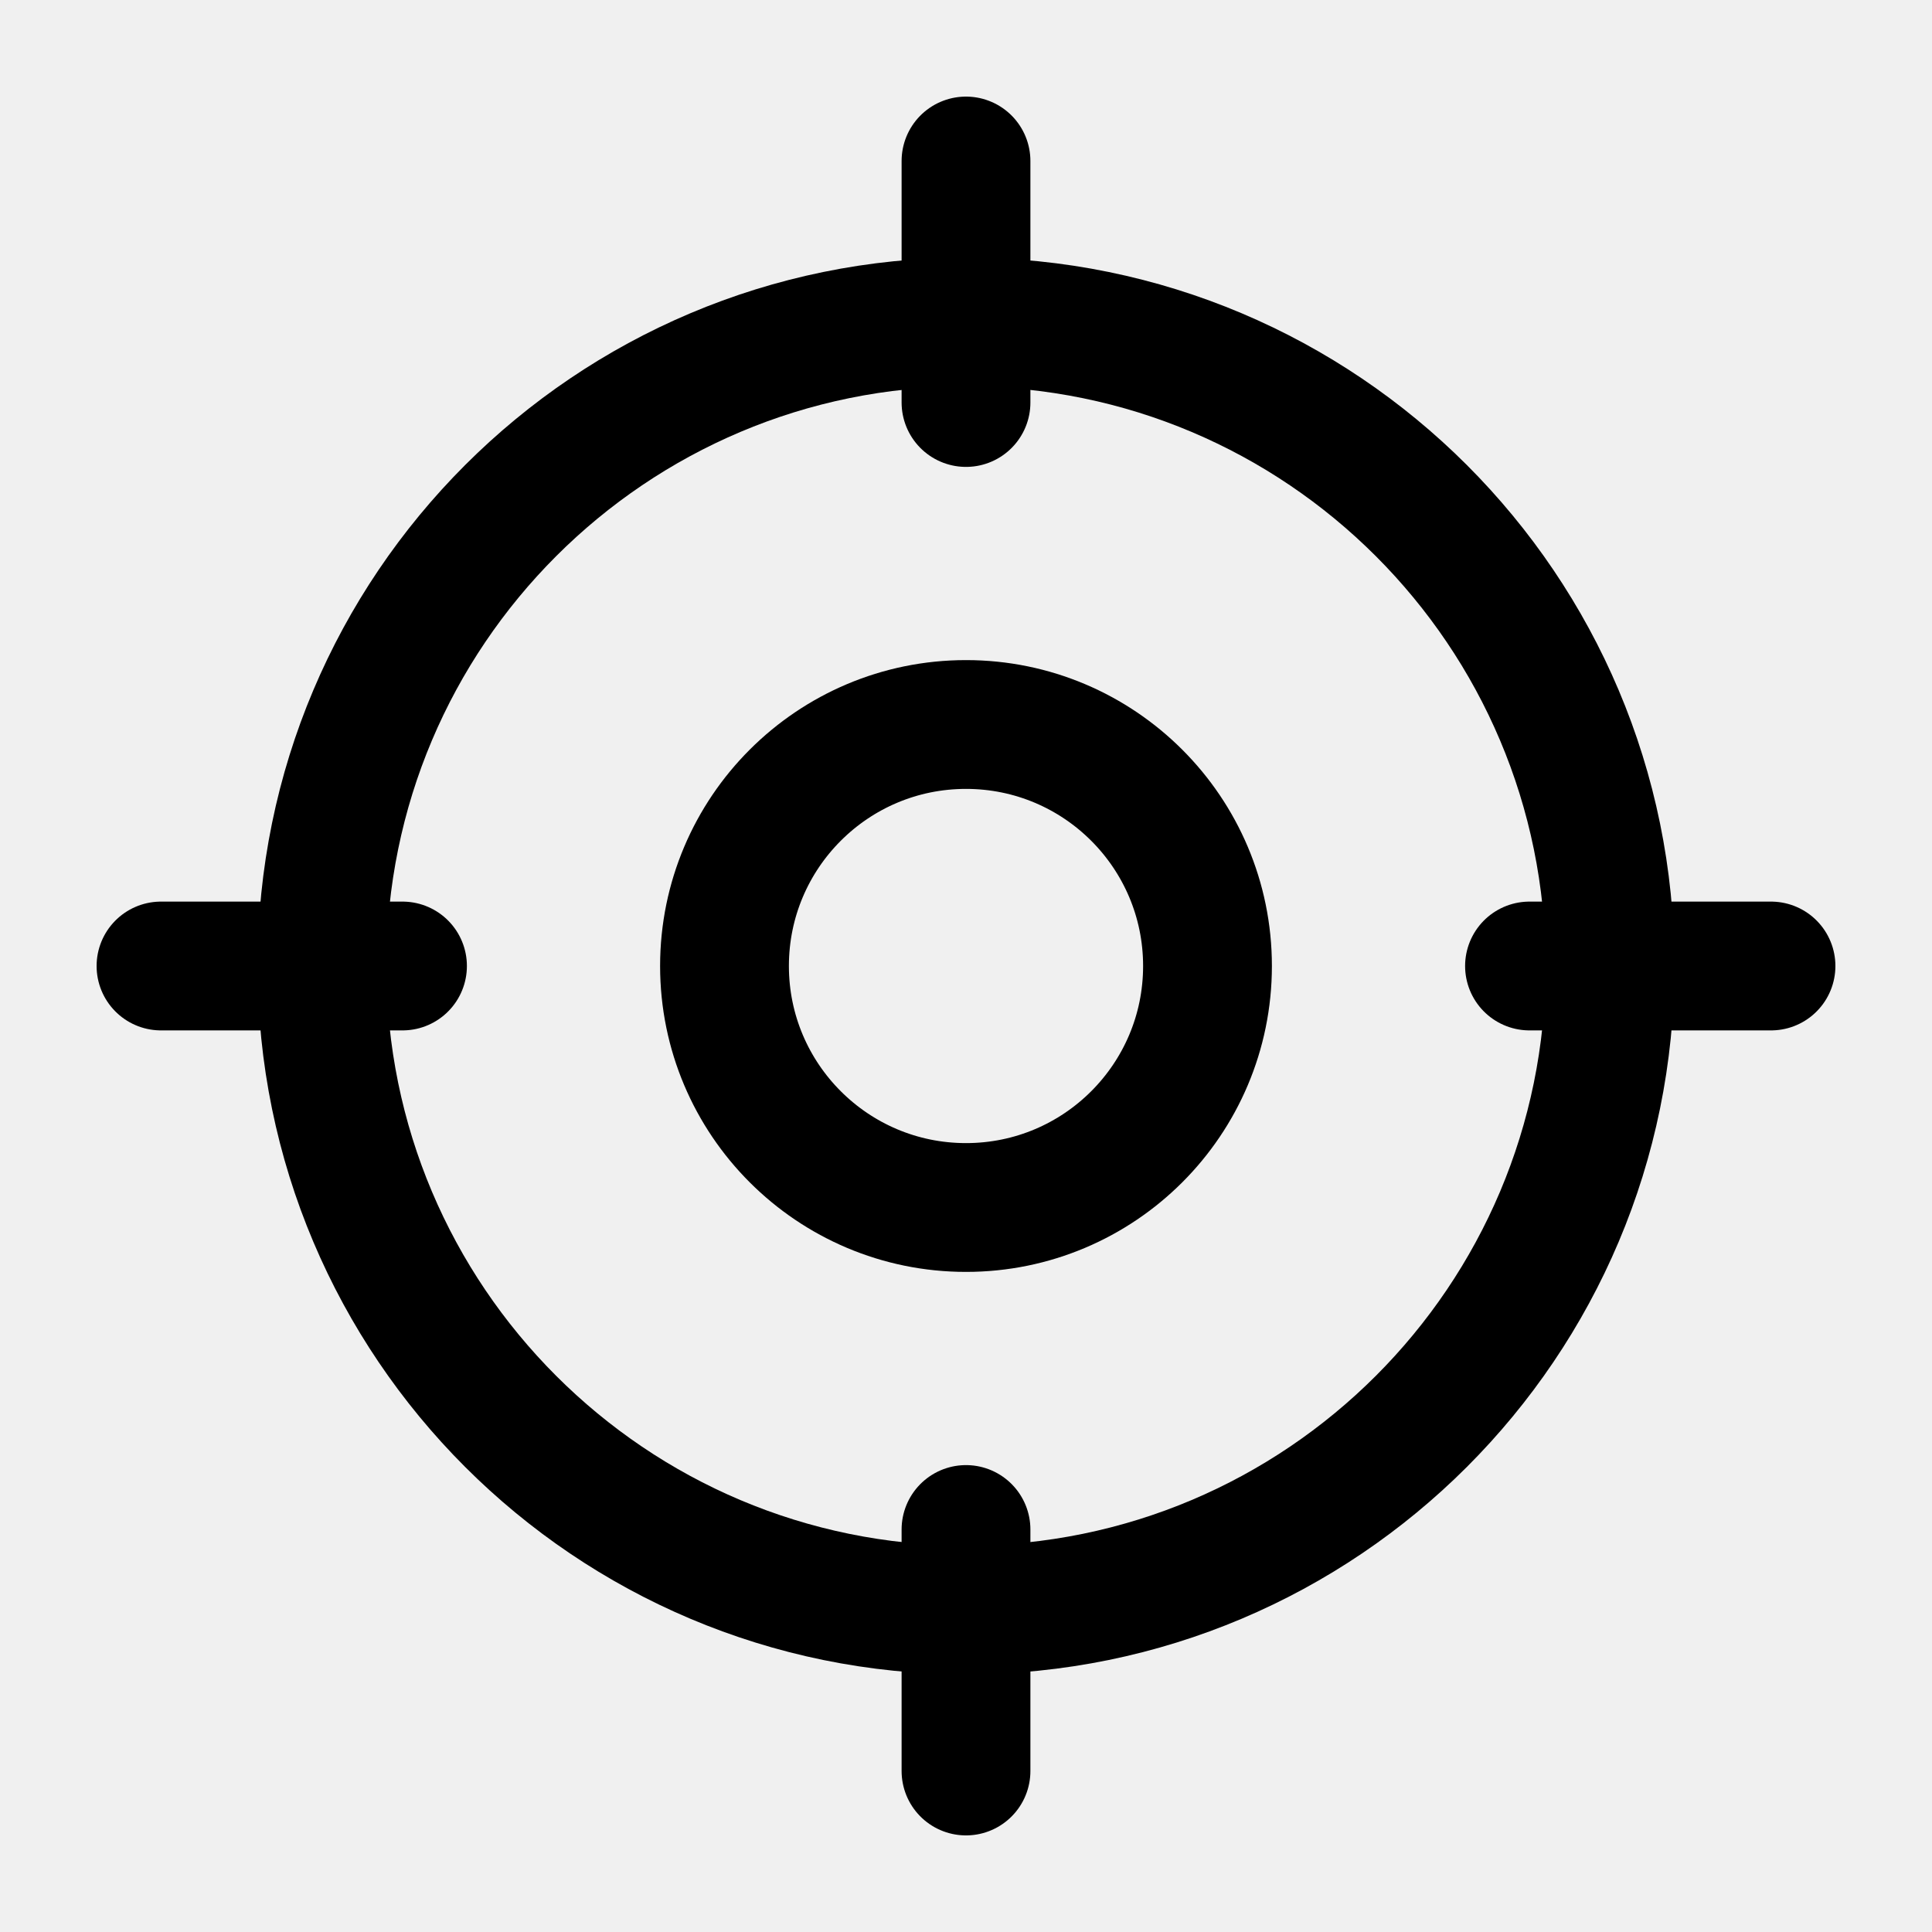
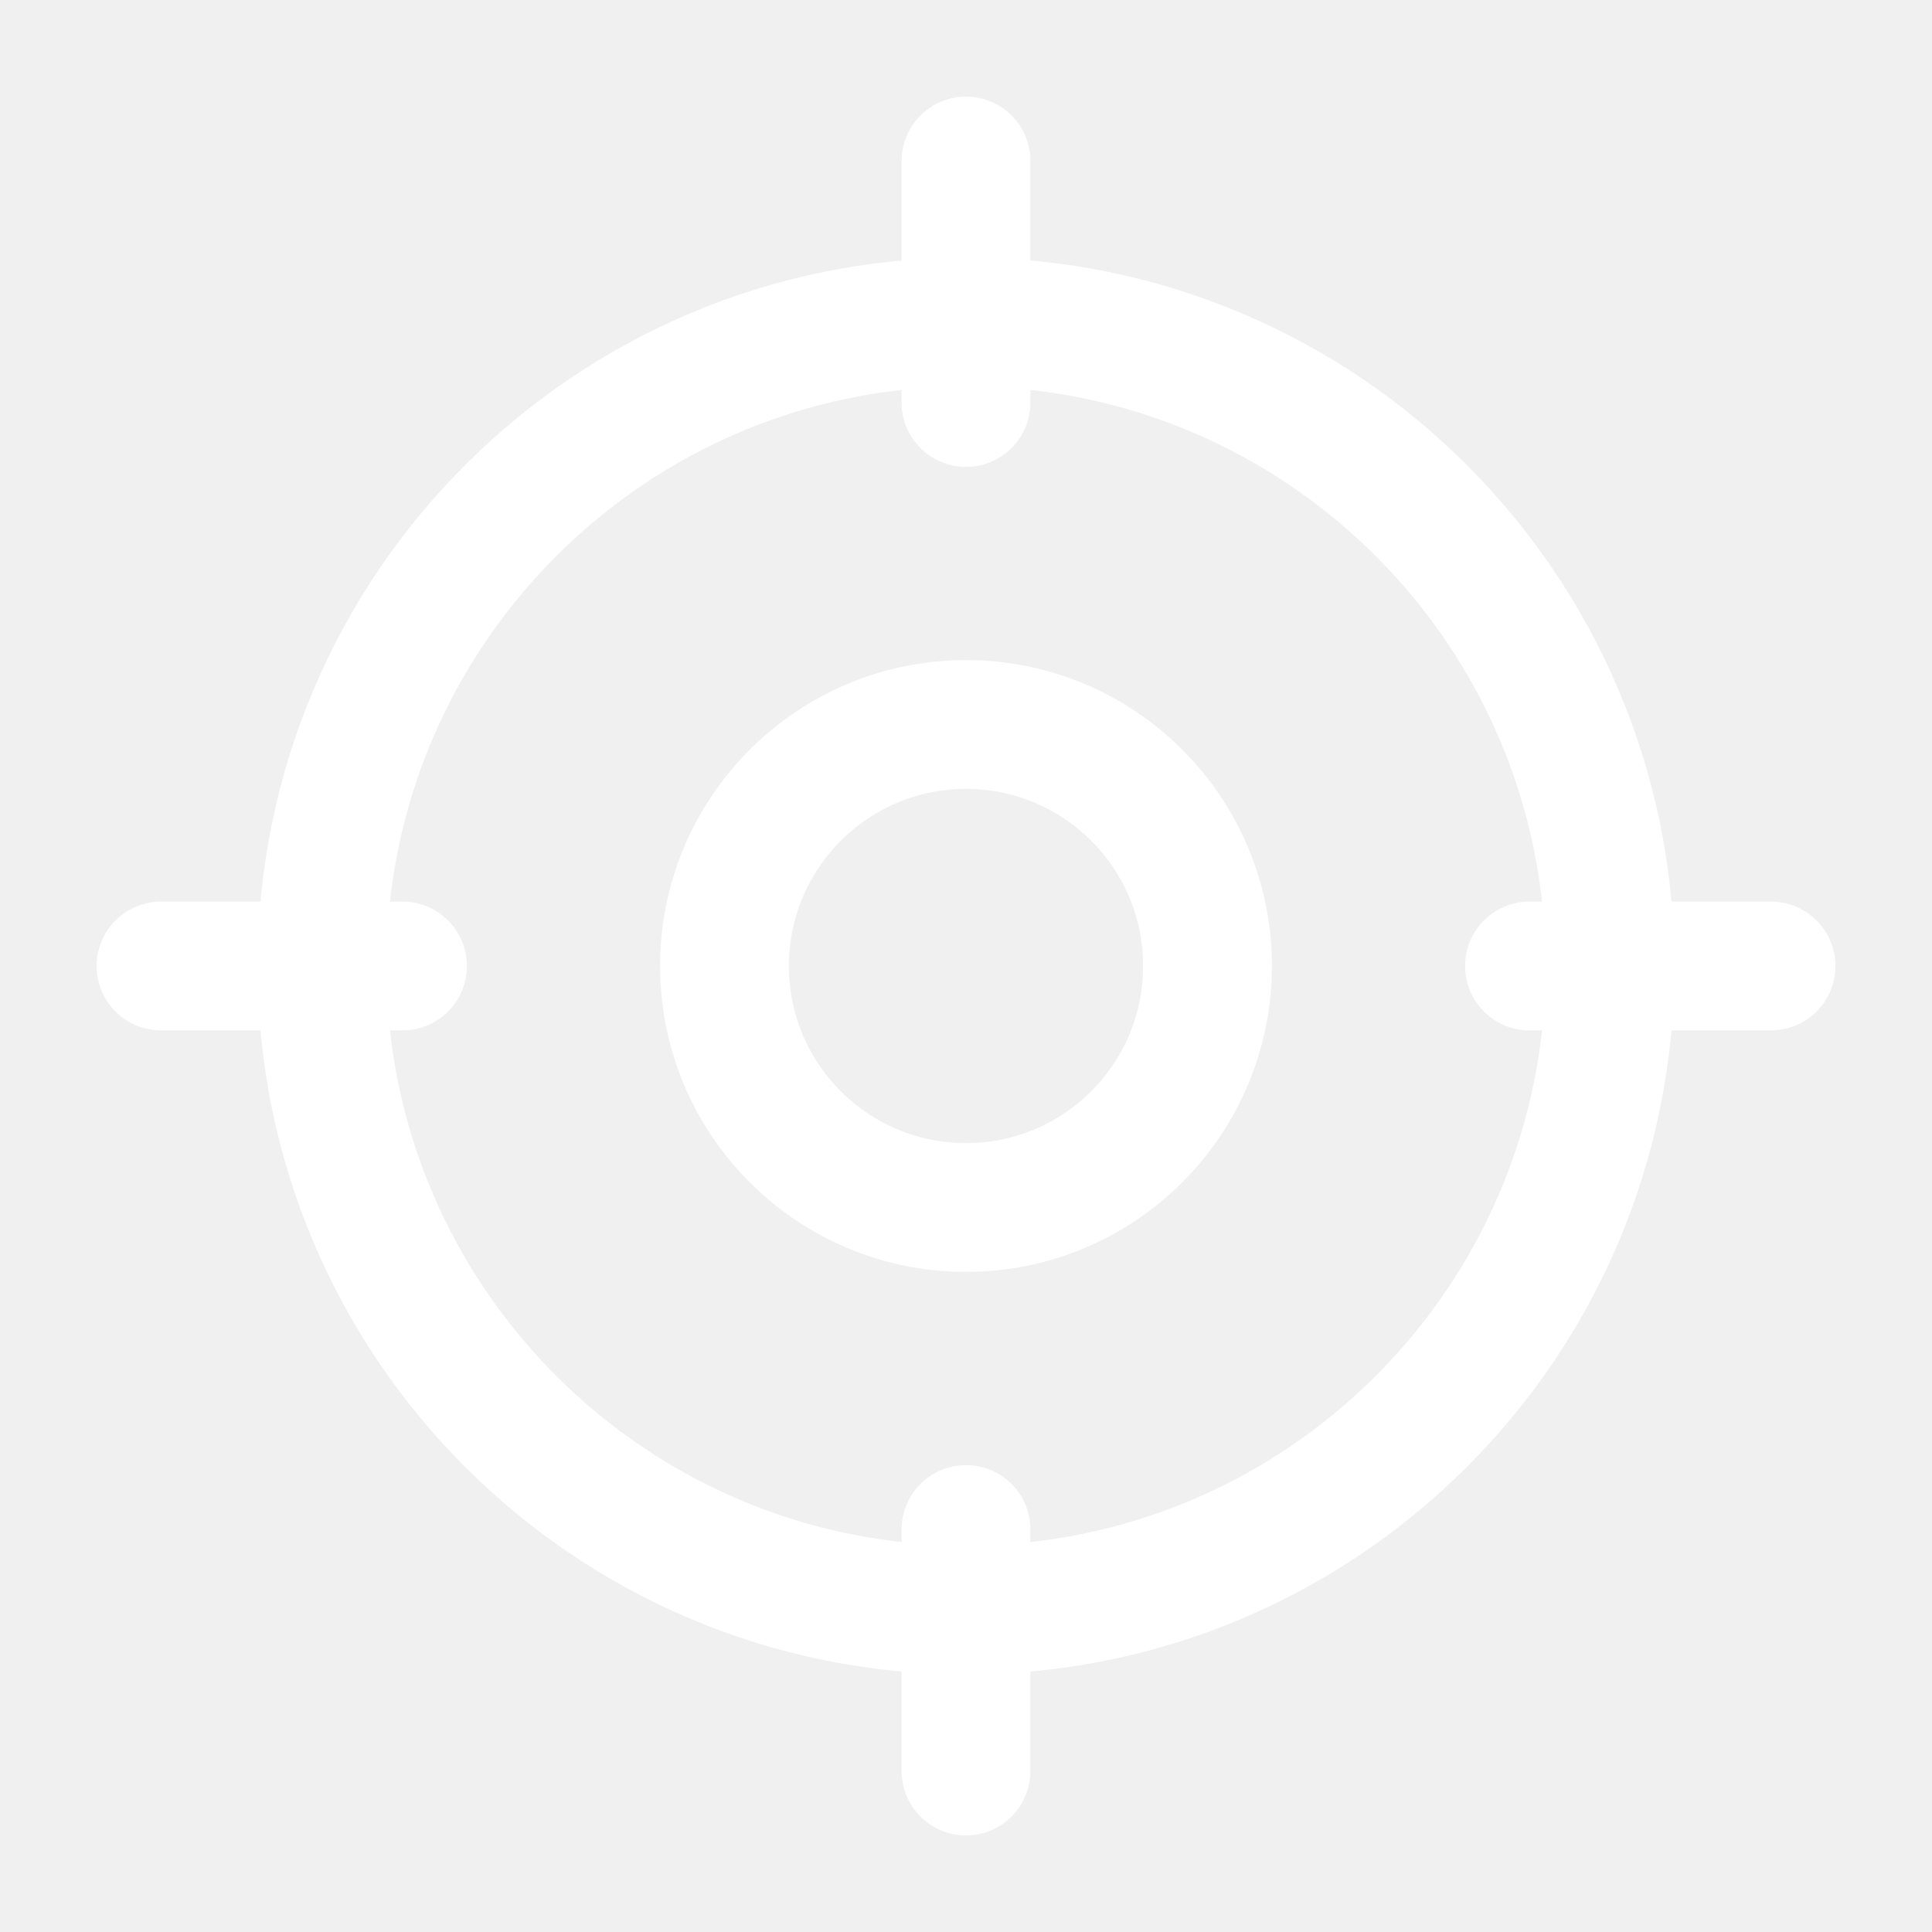
- <svg xmlns="http://www.w3.org/2000/svg" viewBox="0 0 24 24" fill="none" stroke="currentColor" stroke-width="1.6" stroke-linecap="round" stroke-linejoin="round">
+ <svg xmlns="http://www.w3.org/2000/svg" viewBox="0 0 24 24" fill="none" stroke="#ffffff" stroke-width="1.6" stroke-linecap="round" stroke-linejoin="round">
  <circle cx="12" cy="12" r="8" />
  <circle cx="12" cy="12" r="3" />
  <path d="M12 2v3M12 19v3M2 12h3M19 12h3" />
</svg>
